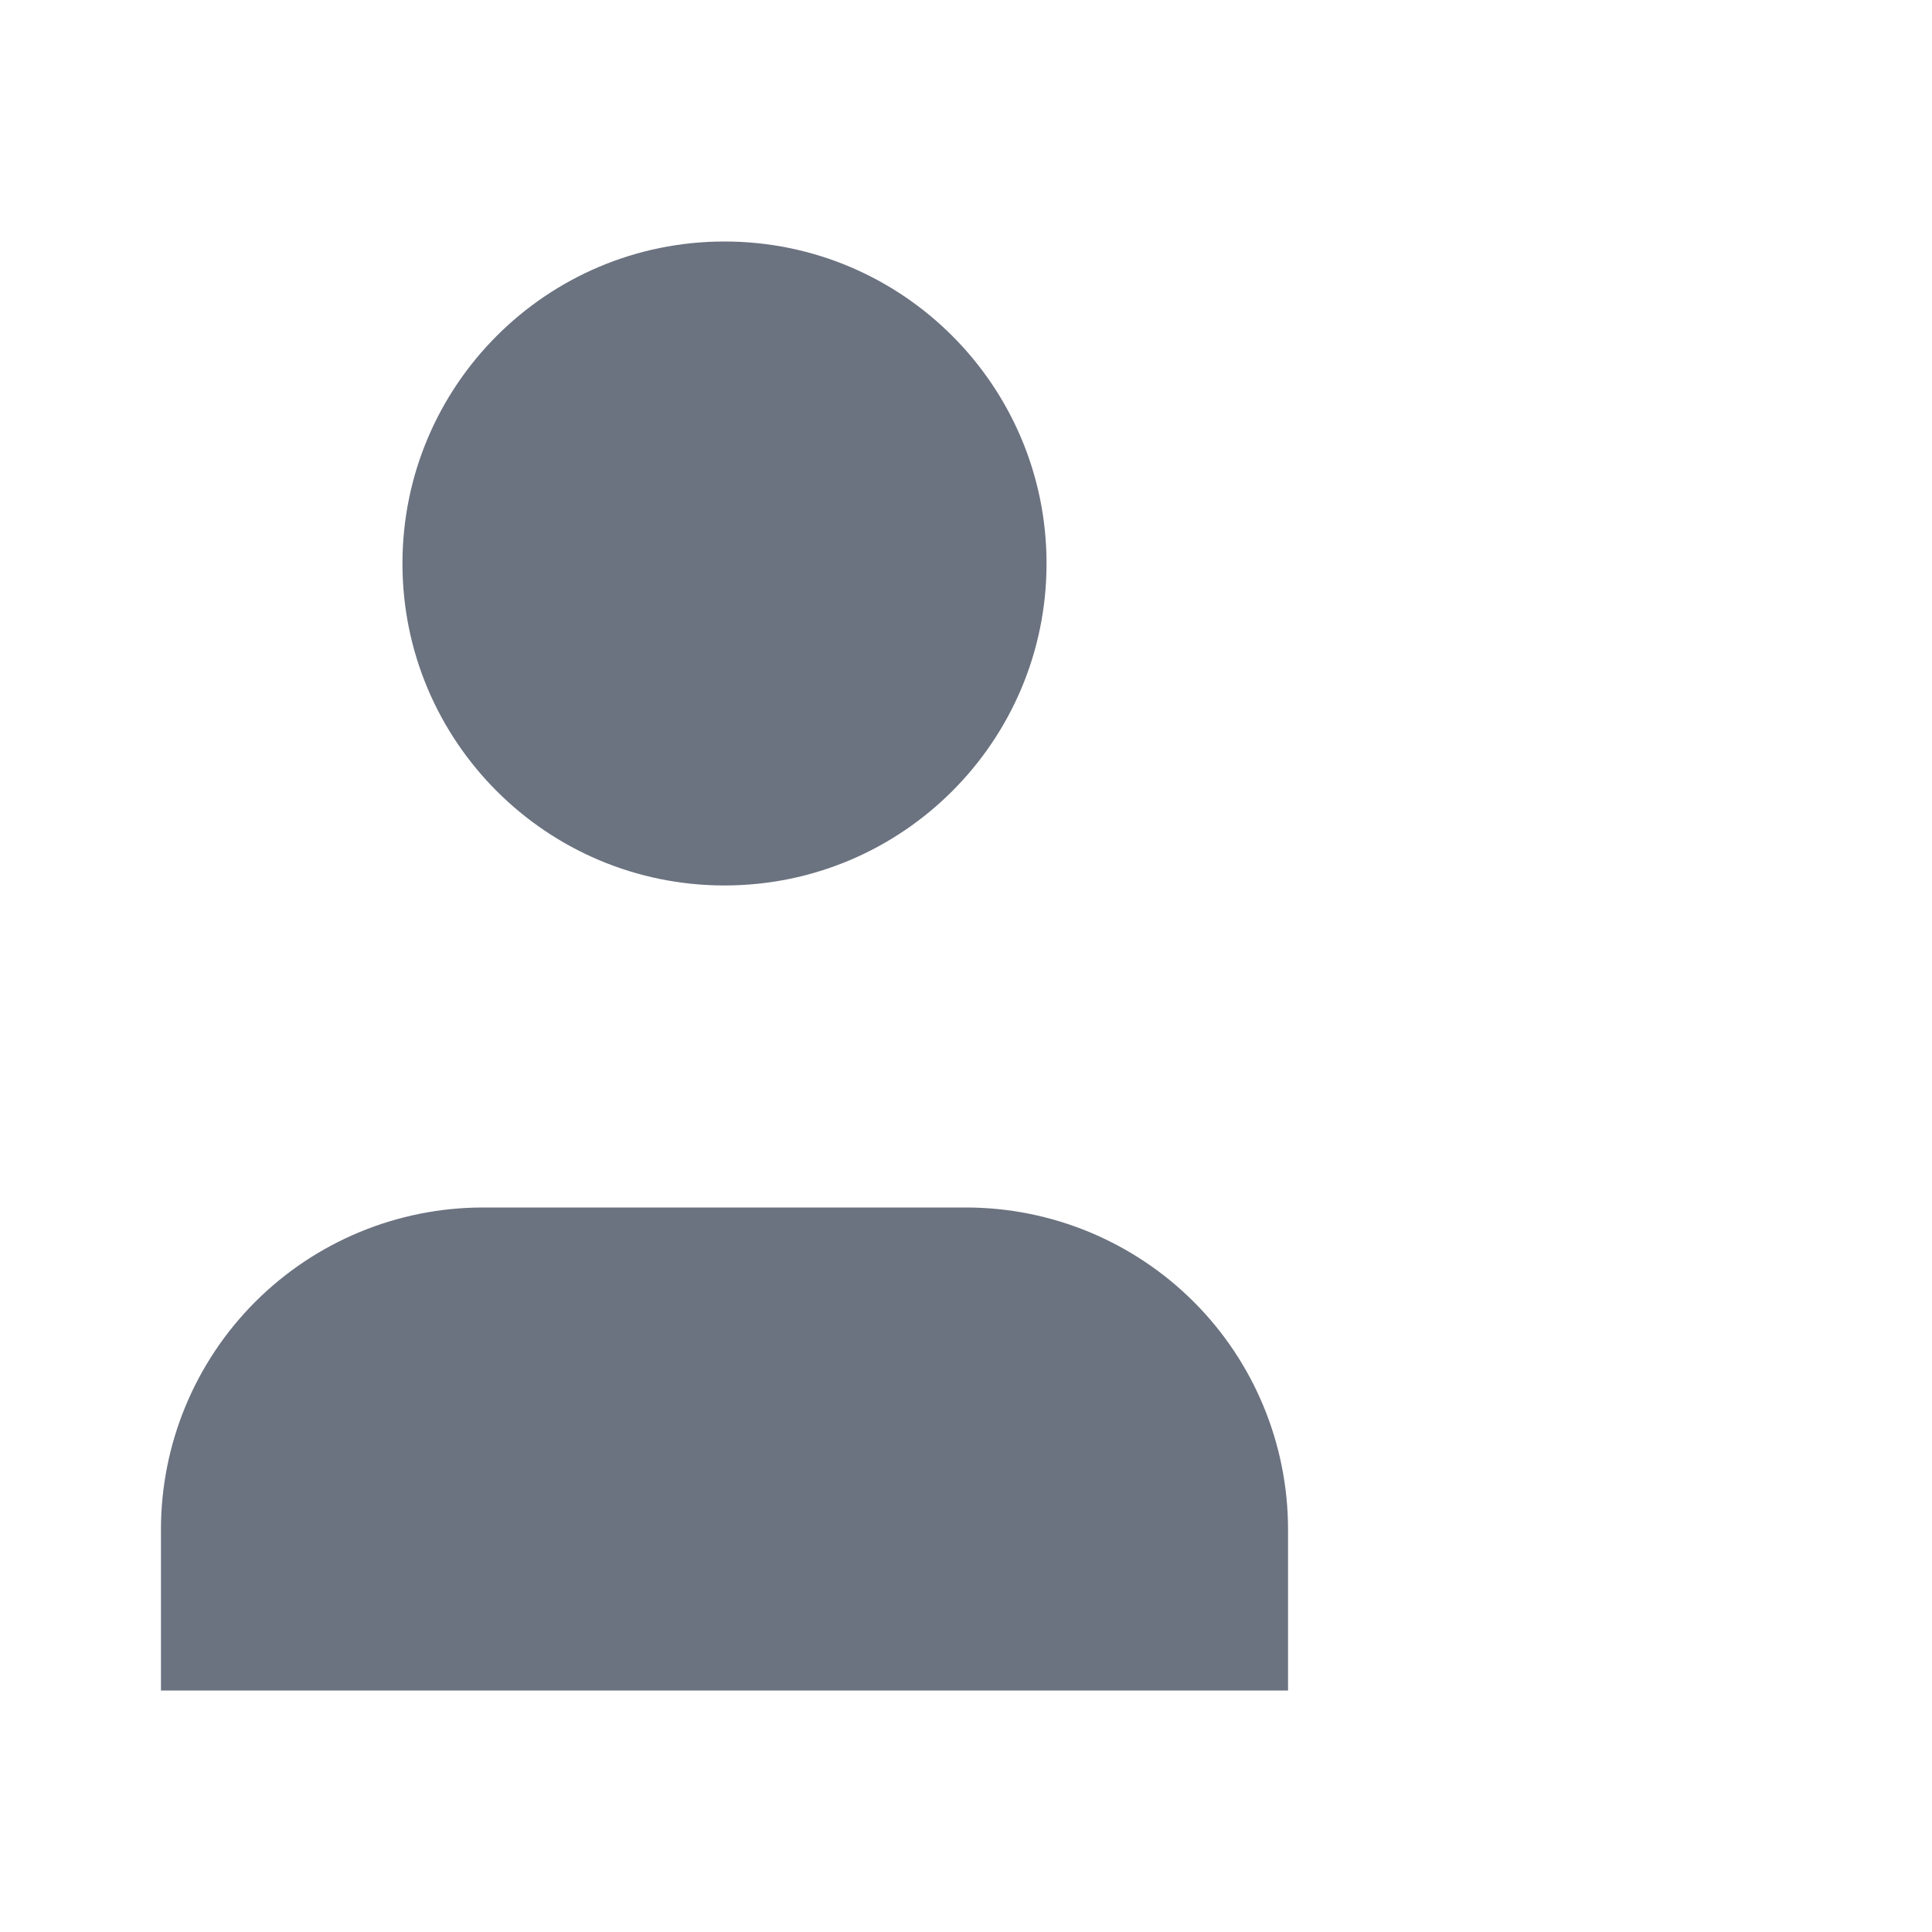
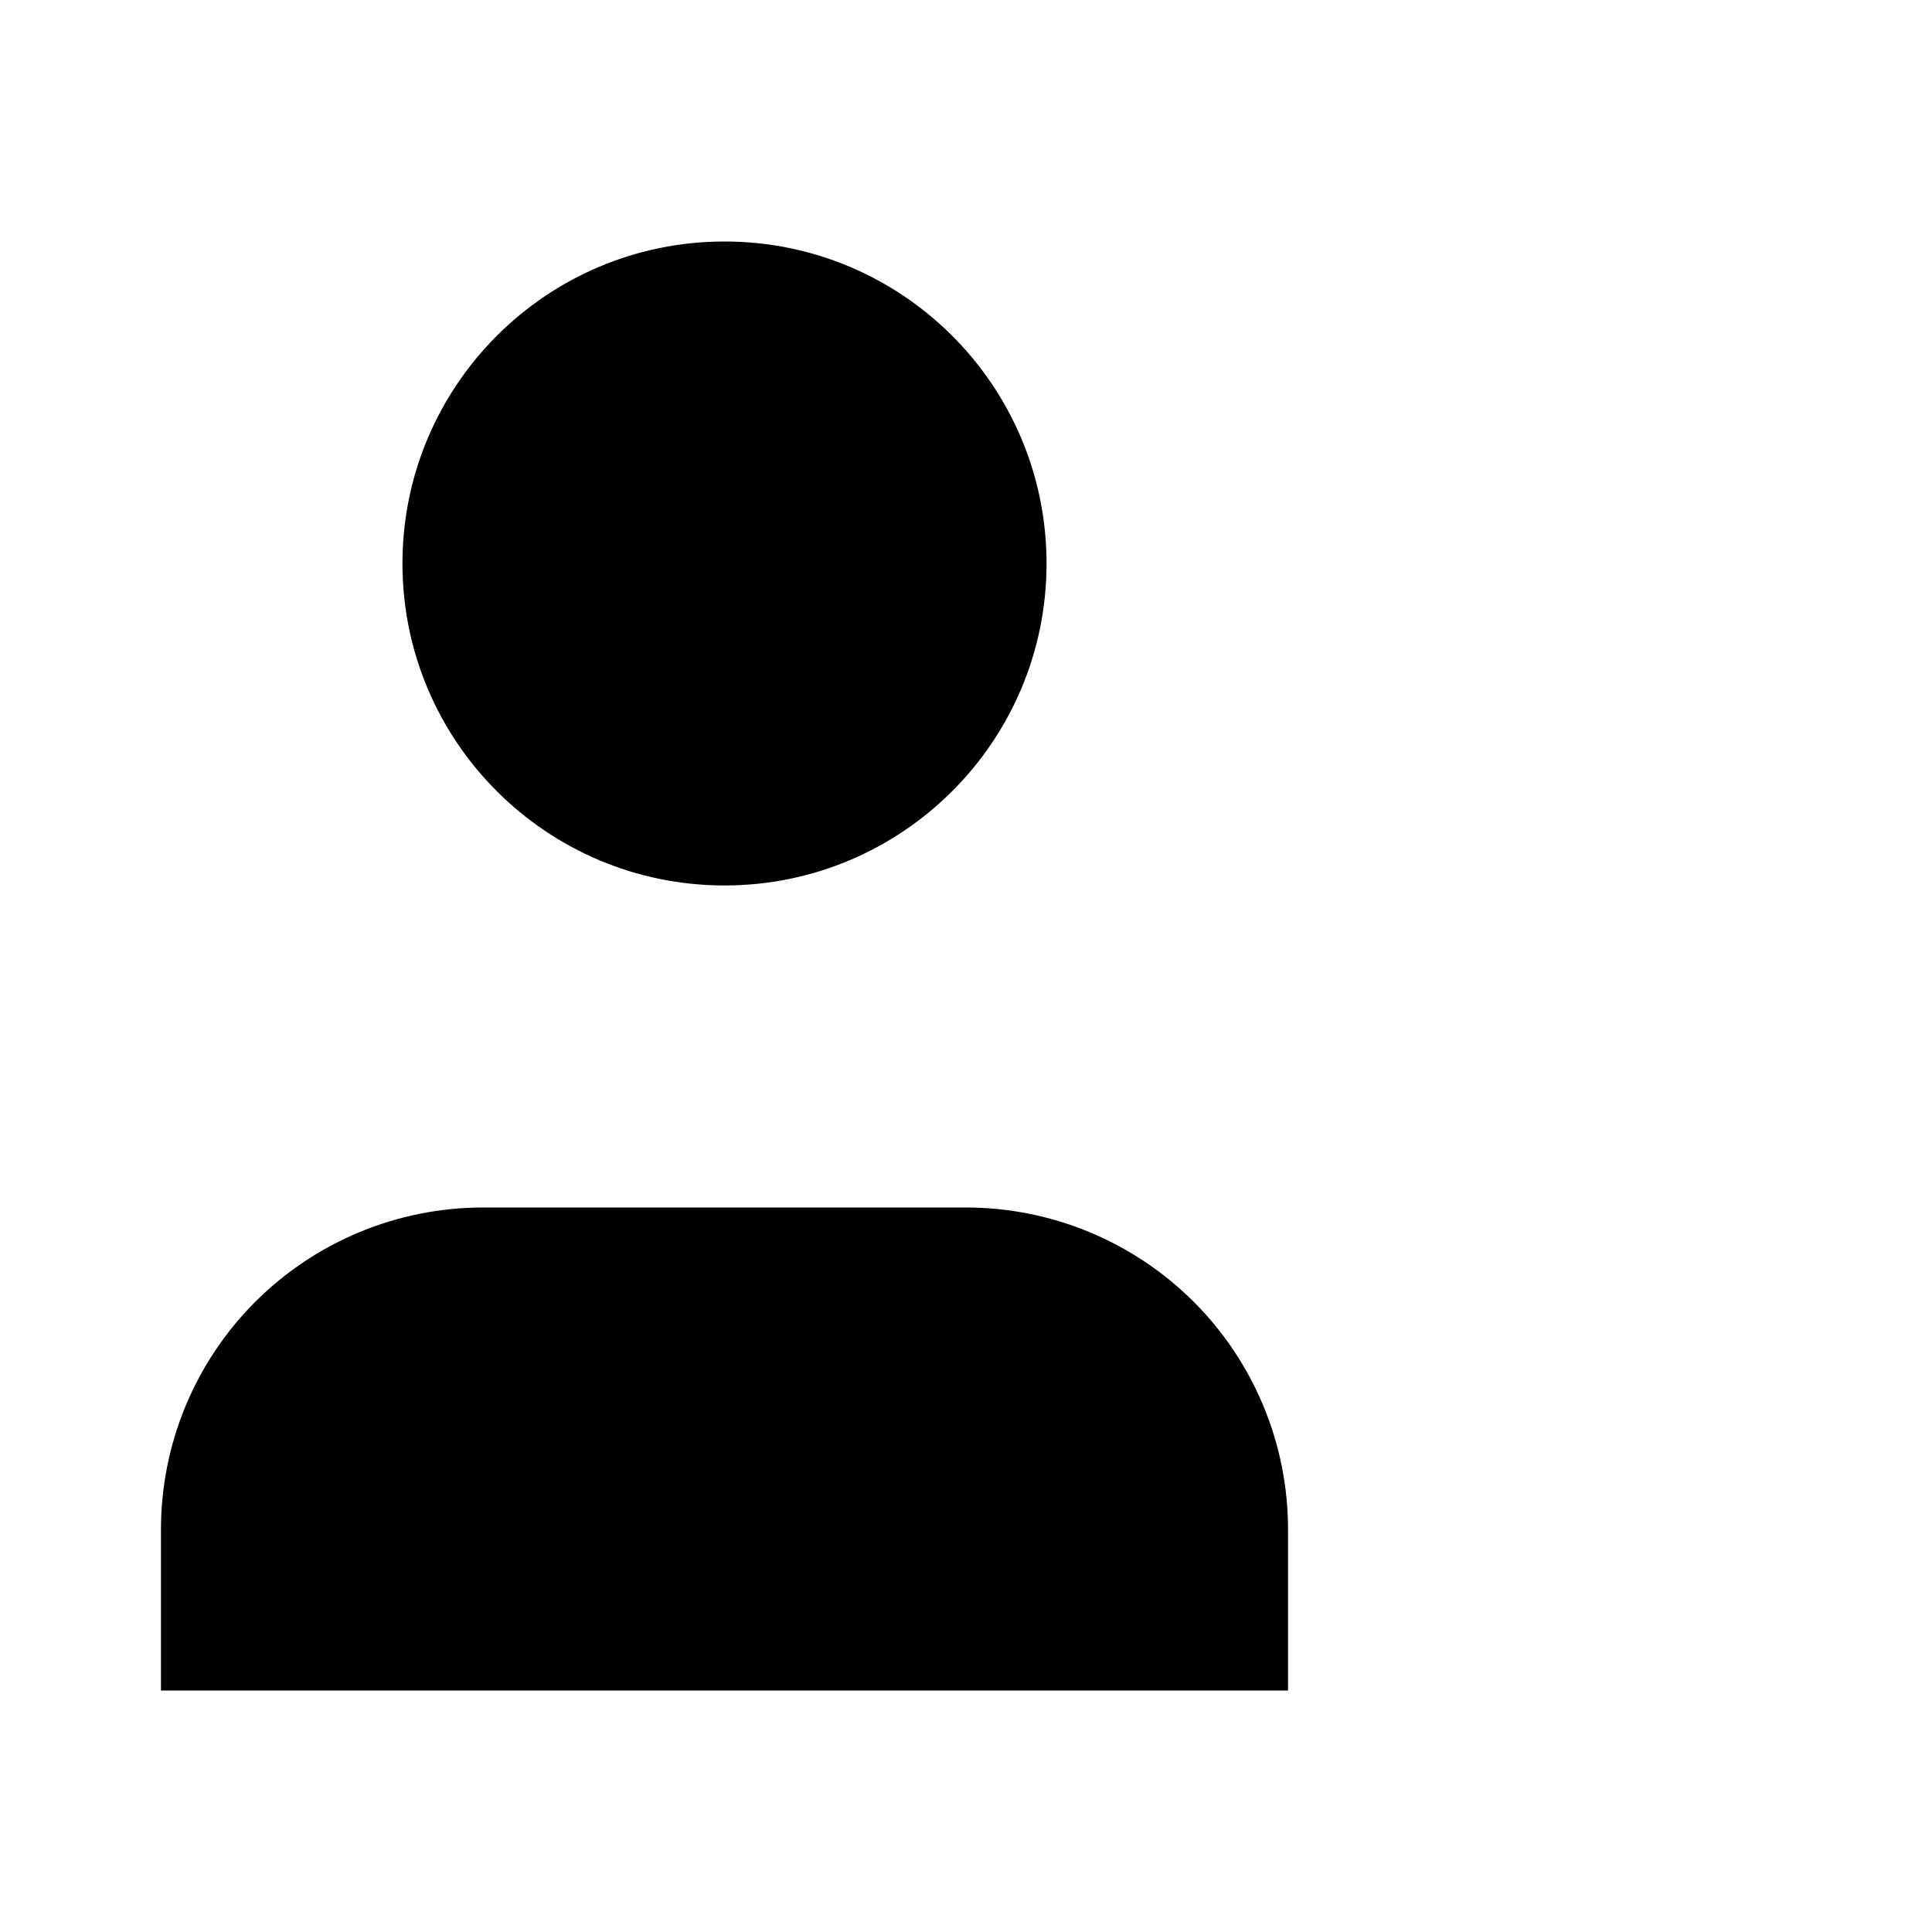
<svg xmlns="http://www.w3.org/2000/svg" width="16" height="16" viewBox="0 0 16 16" fill="none">
-   <path d="M10.667 14V12.667C10.667 11.959 10.386 11.281 9.886 10.781C9.385 10.281 8.707 10 8 10H4C3.293 10 2.614 10.281 2.114 10.781C1.614 11.281 1.333 11.959 1.333 12.667V14" fill="#6B7280" />
-   <path d="M6 7.333C7.473 7.333 8.667 6.139 8.667 4.667C8.667 3.194 7.473 2 6 2C4.527 2 3.333 3.194 3.333 4.667C3.333 6.139 4.527 7.333 6 7.333Z" fill="#6B7280" />
+   <path d="M10.667 14V12.667C10.667 11.959 10.386 11.281 9.886 10.781C9.385 10.281 8.707 10 8 10H4C3.293 10 2.614 10.281 2.114 10.781C1.614 11.281 1.333 11.959 1.333 12.667V14" fill="currentColor" />
+   <path d="M6 7.333C7.473 7.333 8.667 6.139 8.667 4.667C8.667 3.194 7.473 2 6 2C4.527 2 3.333 3.194 3.333 4.667C3.333 6.139 4.527 7.333 6 7.333Z" fill="currentColor" />
</svg>
